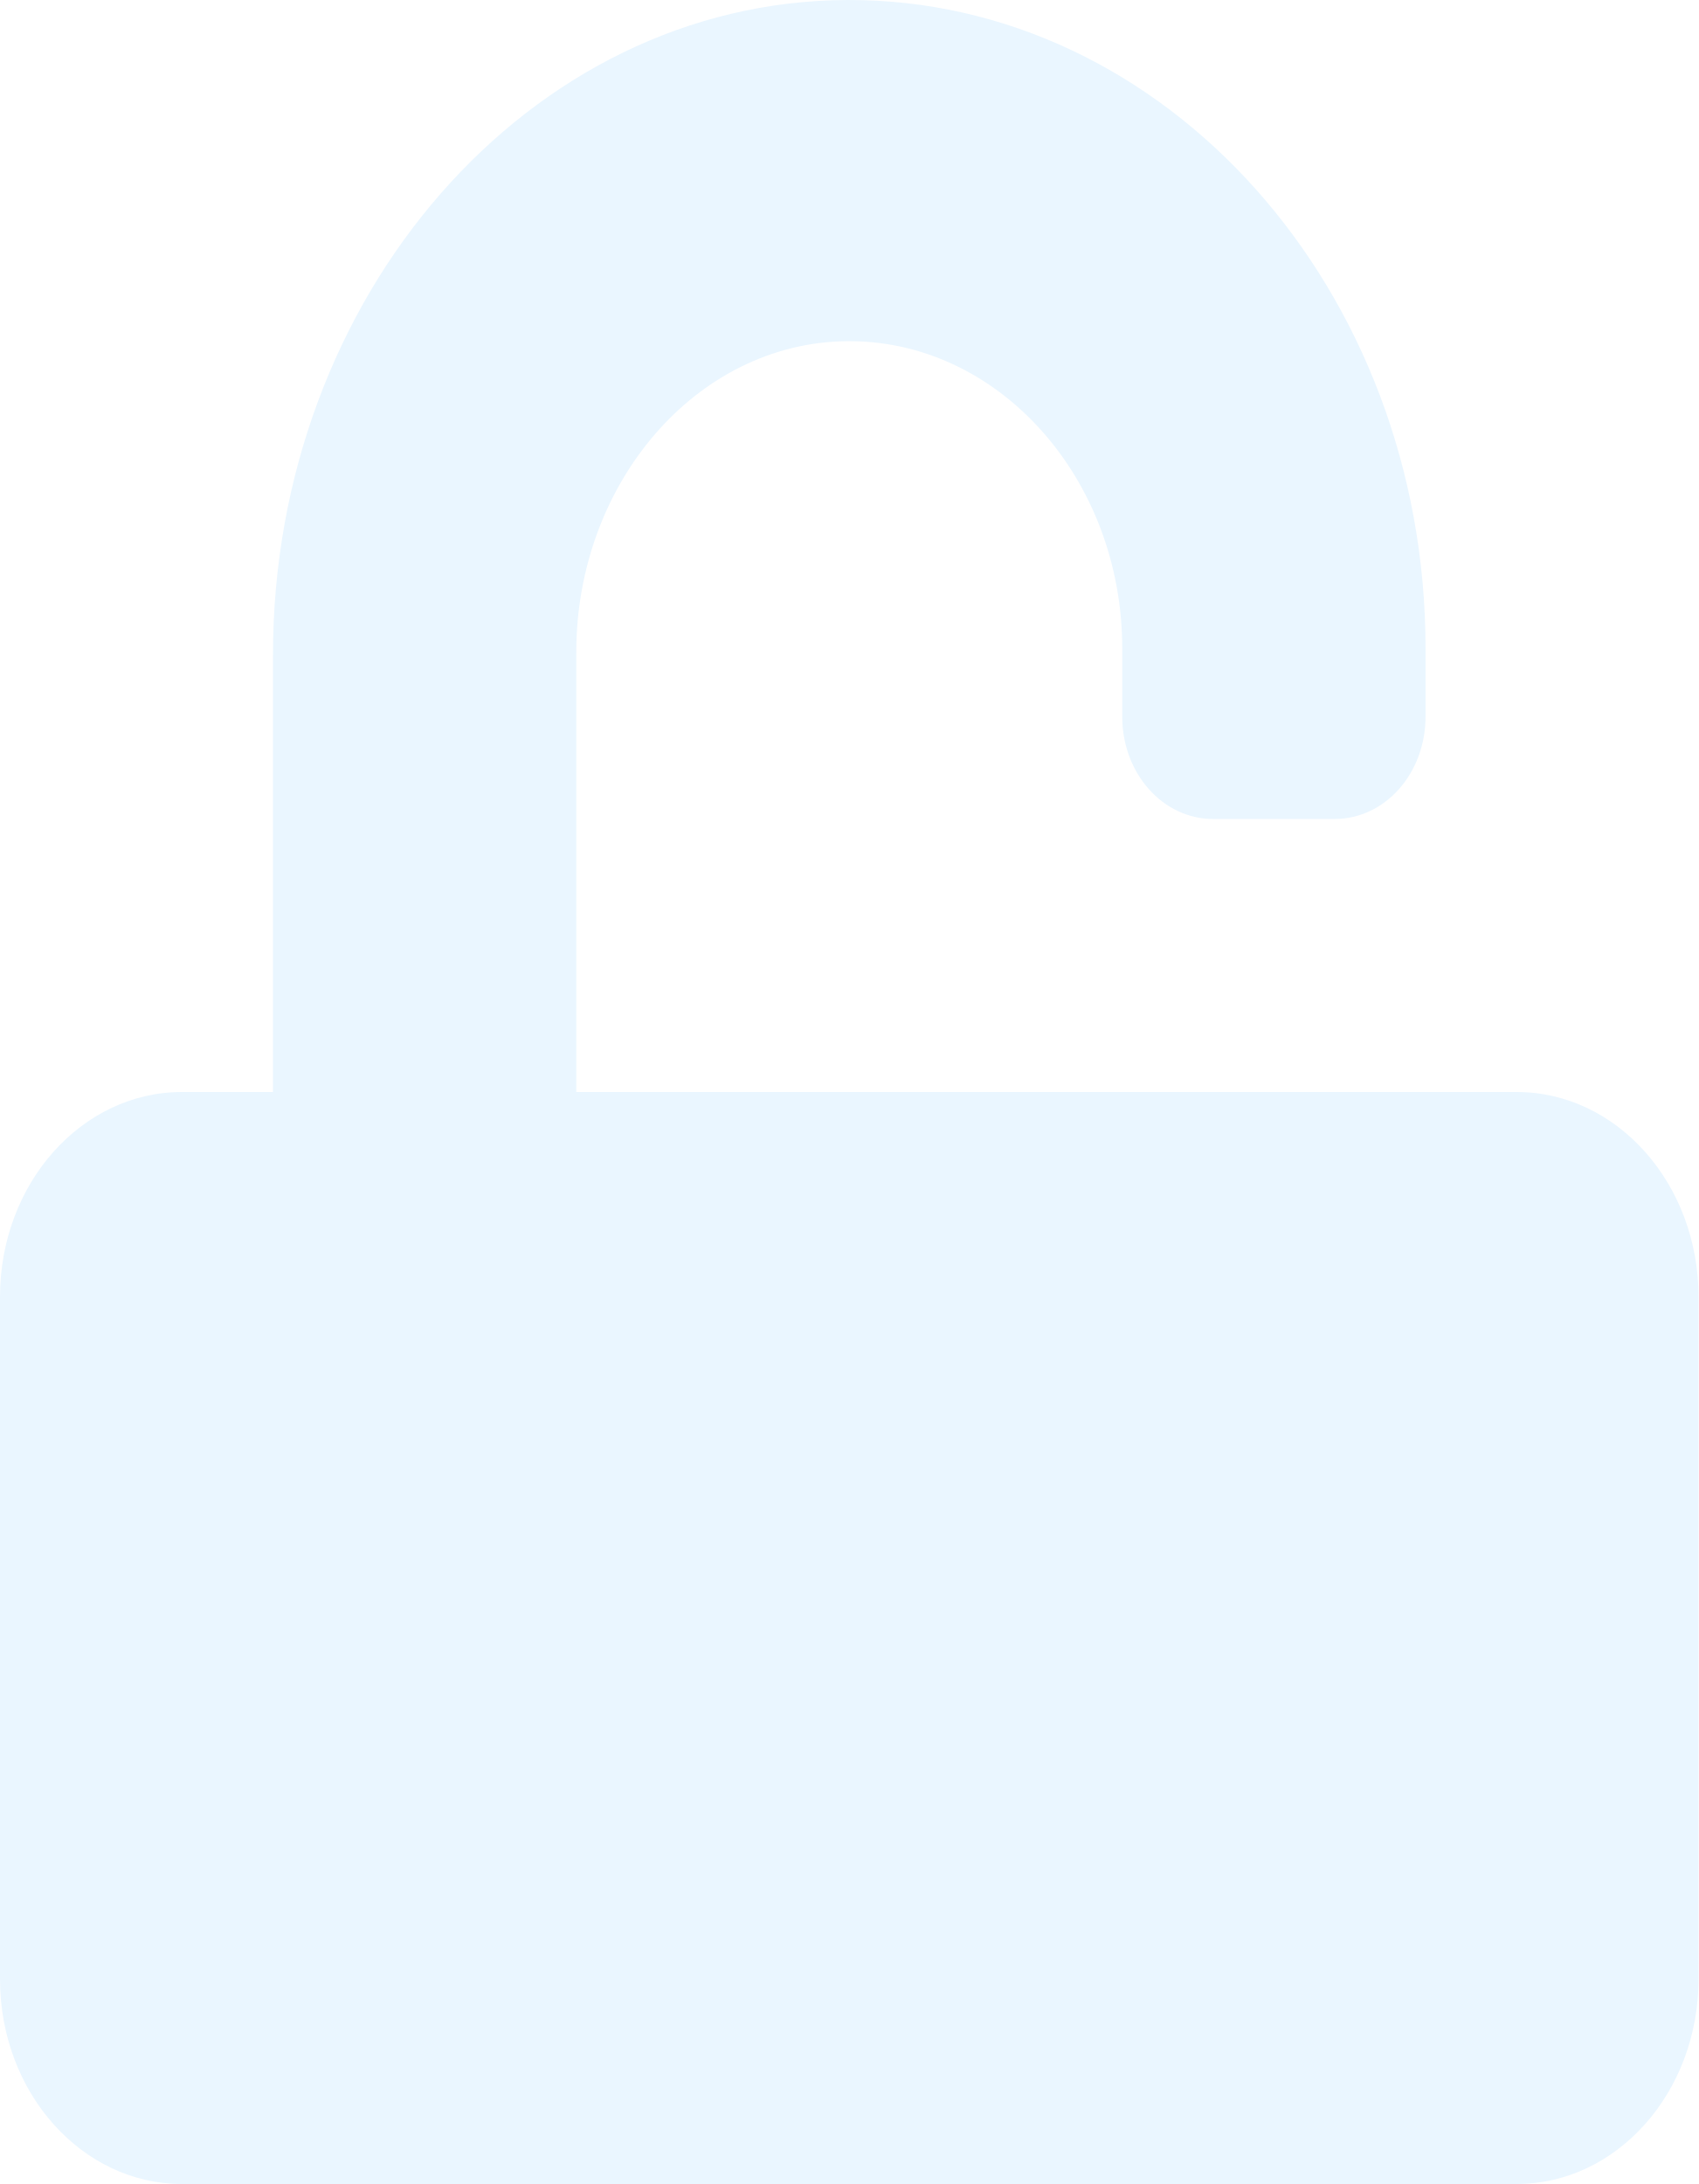
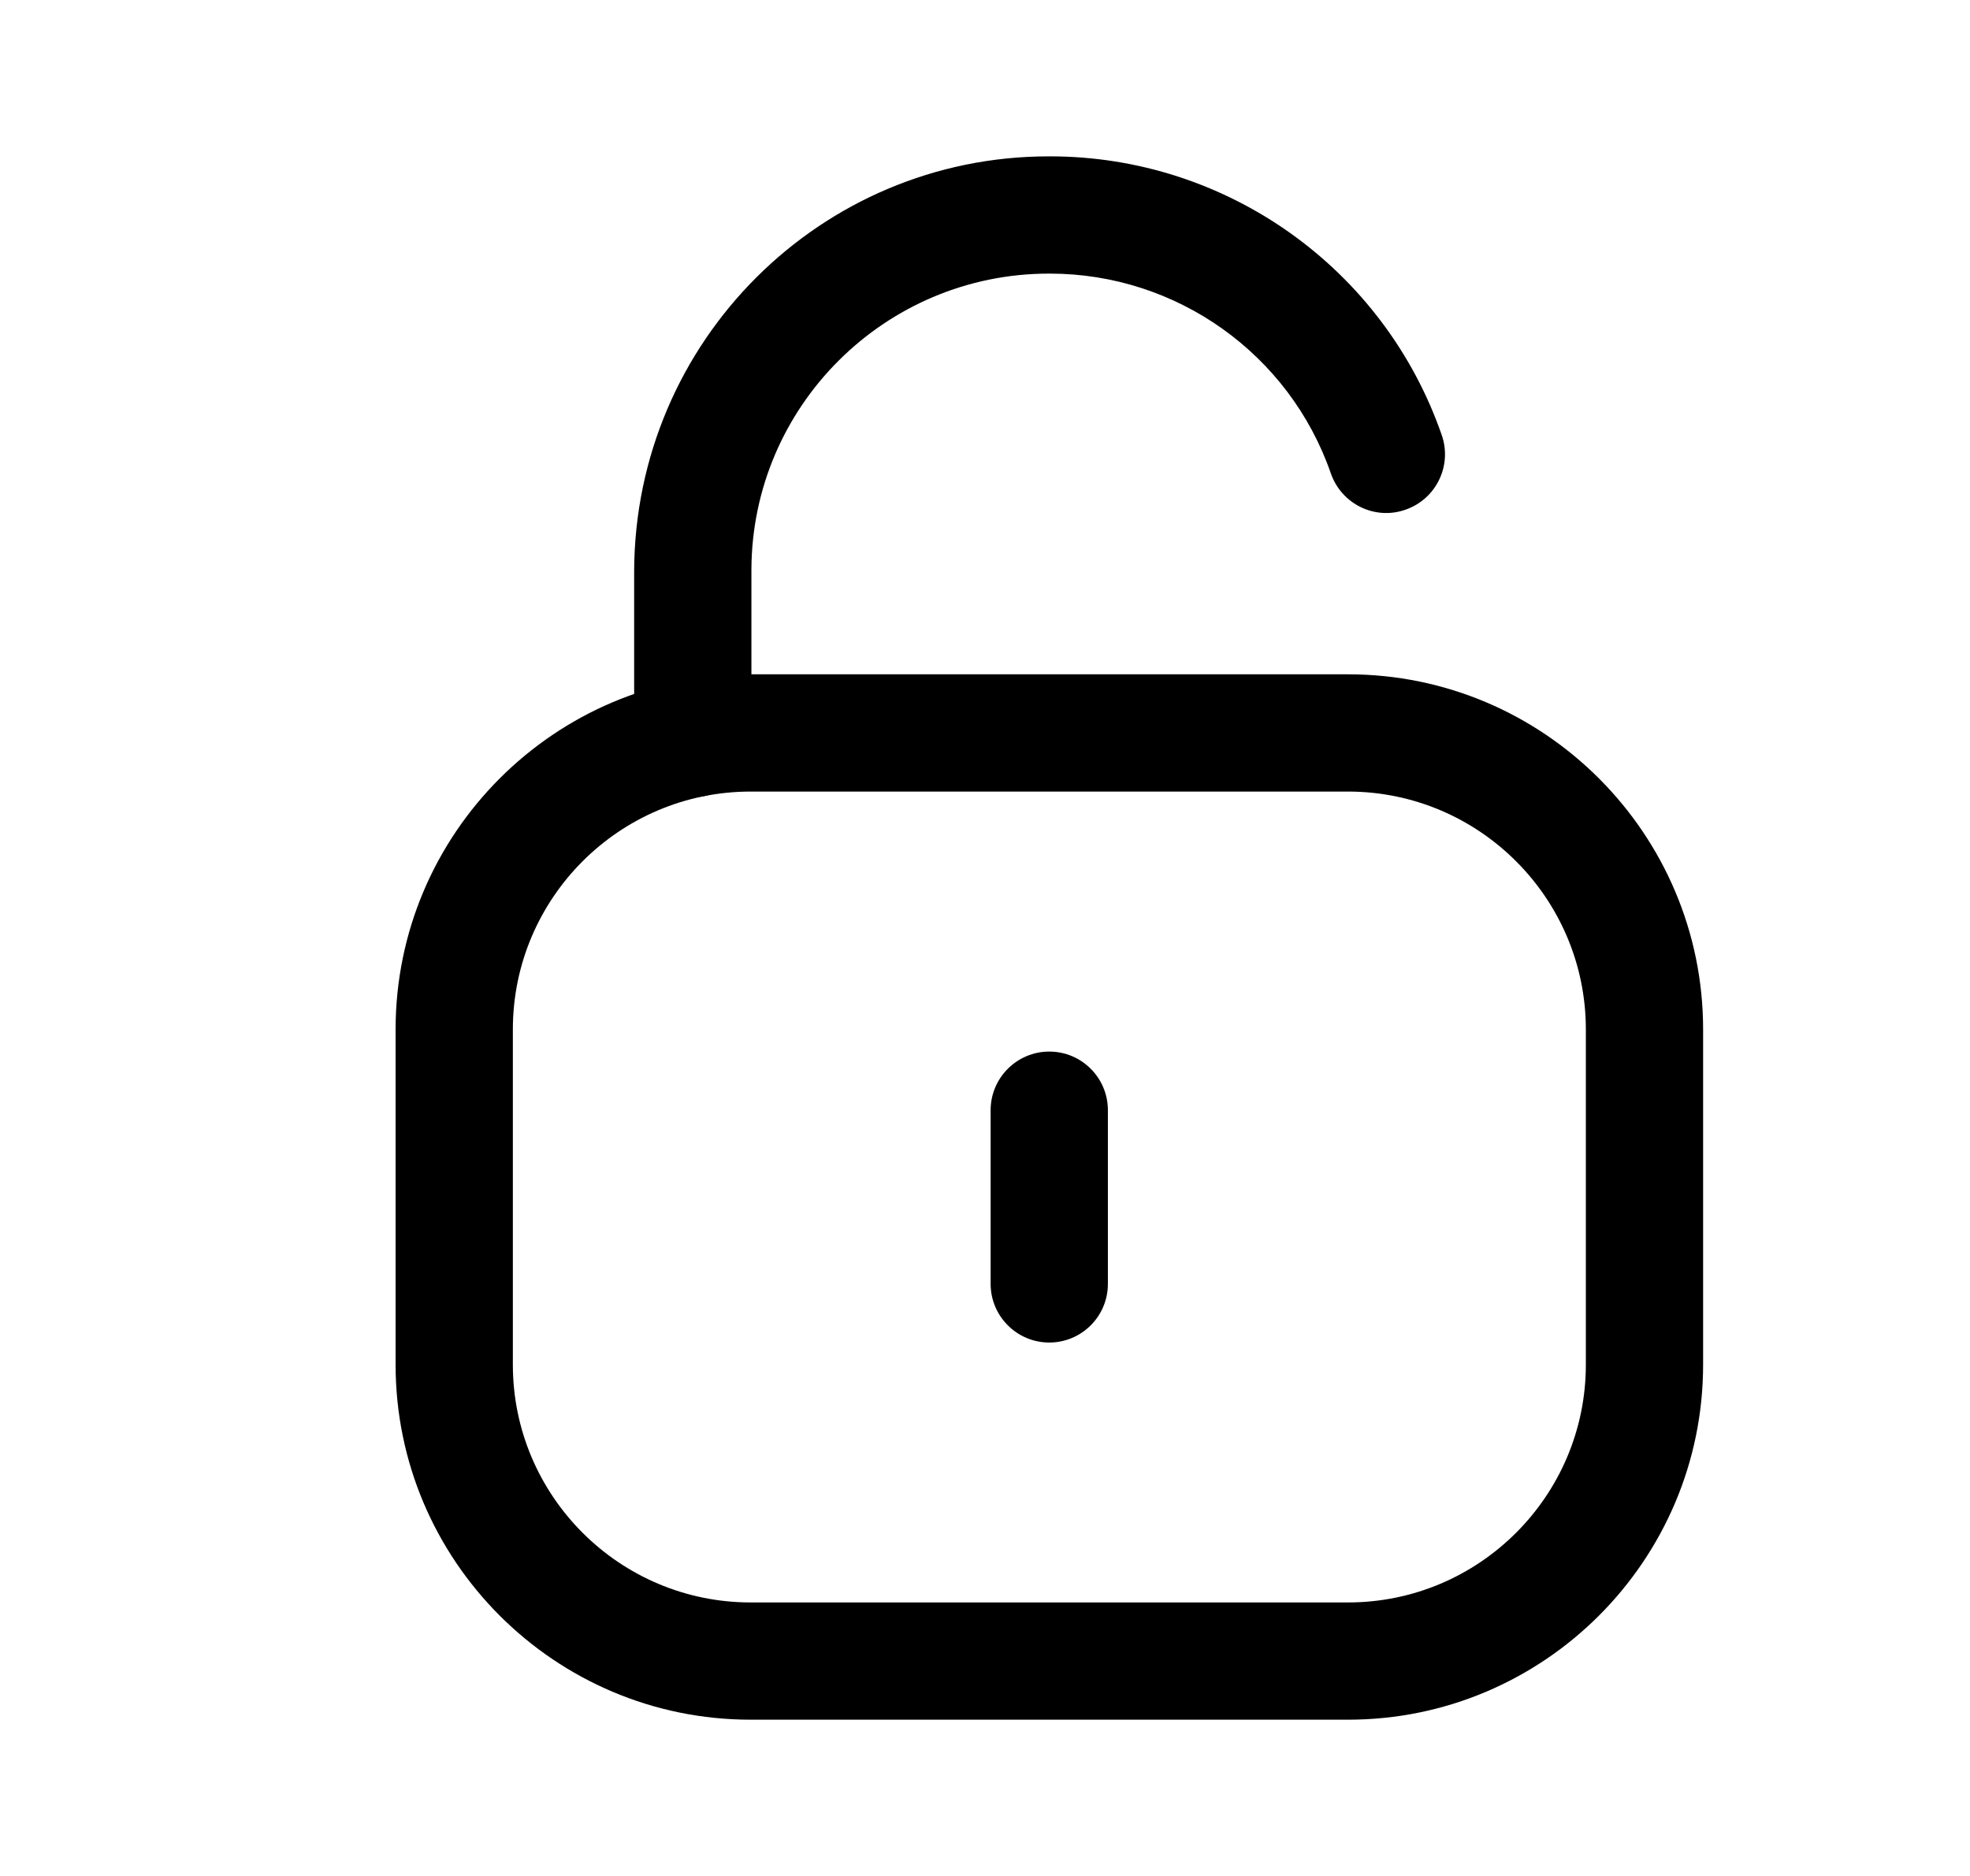
- <svg xmlns="http://www.w3.org/2000/svg" width="7" height="9" viewBox="0 0 7 9" fill="none">
-   <path d="M6.25 4.5H2.375V2.688C2.375 1.992 2.87 1.413 3.489 1.406C4.114 1.399 4.625 1.971 4.625 2.672V2.953C4.625 3.187 4.792 3.375 5 3.375H5.5C5.708 3.375 5.875 3.187 5.875 2.953V2.672C5.875 1.195 4.805 -0.005 3.492 1.7306e-05C2.18 0.005 1.125 1.222 1.125 2.698V4.5H0.75C0.336 4.5 0 4.878 0 5.344V8.156C0 8.622 0.336 9 0.75 9H6.25C6.664 9 7 8.622 7 8.156V5.344C7 4.878 6.664 4.5 6.25 4.5Z" fill="#EAF6FF" />
+ <svg xmlns="http://www.w3.org/2000/svg" width="21" height="20" viewBox="0 0 21 20" fill="none">
+   <path fill-rule="evenodd" clip-rule="evenodd" d="M7.385 8.499C7.04 8.499 6.76 8.219 6.76 7.874V6.084C6.771 3.636 8.751 1.667 11.178 1.667H11.195C13.075 1.667 14.753 2.861 15.369 4.639C15.482 4.965 15.309 5.321 14.982 5.434C14.656 5.549 14.301 5.374 14.187 5.048C13.746 3.774 12.542 2.917 11.192 2.917H11.181C9.437 2.917 8.017 4.329 8.01 6.07V7.874C8.01 8.219 7.73 8.499 7.385 8.499Z" fill="black" />
+   <path fill-rule="evenodd" clip-rule="evenodd" d="M8.002 8.439C6.603 8.439 5.467 9.577 5.467 10.975V14.549C5.467 15.947 6.603 17.084 8.002 17.084H14.37C15.768 17.084 16.905 15.947 16.905 14.549V10.975C16.905 9.577 15.768 8.439 14.37 8.439H8.002ZM14.37 18.334H8.002C5.914 18.334 4.217 16.636 4.217 14.549V10.975C4.217 8.888 5.914 7.189 8.002 7.189H14.37C16.457 7.189 18.155 8.888 18.155 10.975V14.549C18.155 16.636 16.457 18.334 14.37 18.334Z" fill="black" />
+   <path fill-rule="evenodd" clip-rule="evenodd" d="M11.185 14.313C10.841 14.313 10.56 14.033 10.56 13.688V11.836C10.56 11.491 10.841 11.211 11.185 11.211C11.53 11.211 11.81 11.491 11.81 11.836V13.688C11.81 14.033 11.53 14.313 11.185 14.313Z" fill="black" />
</svg>
